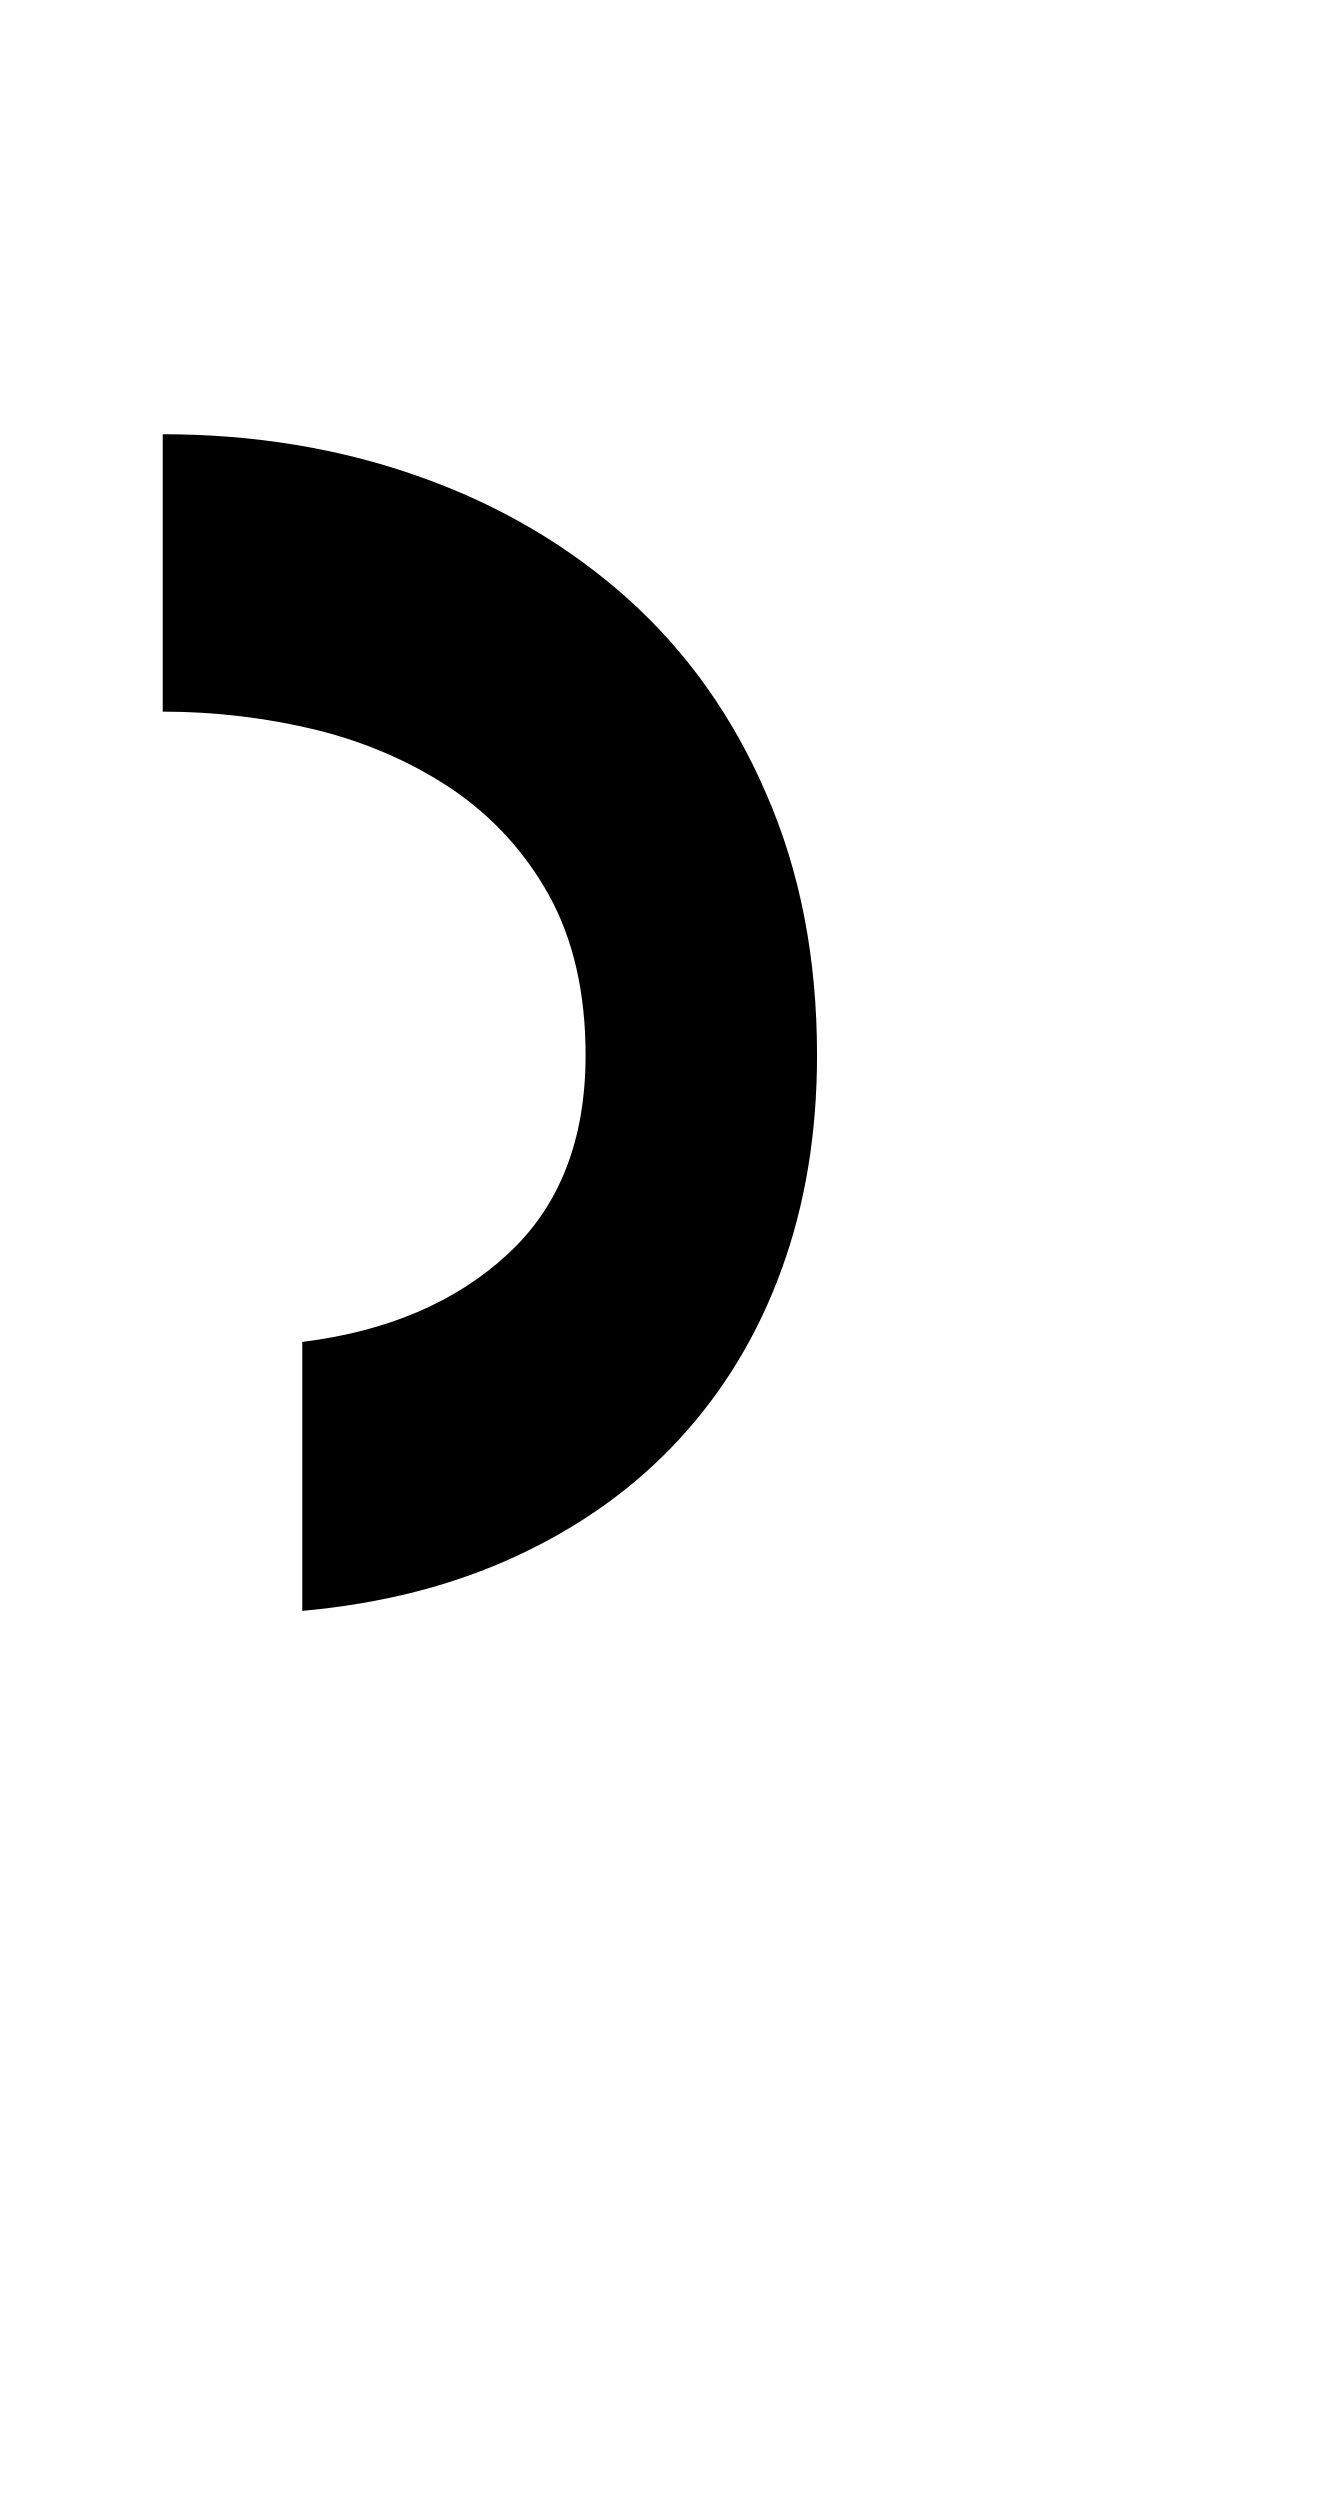
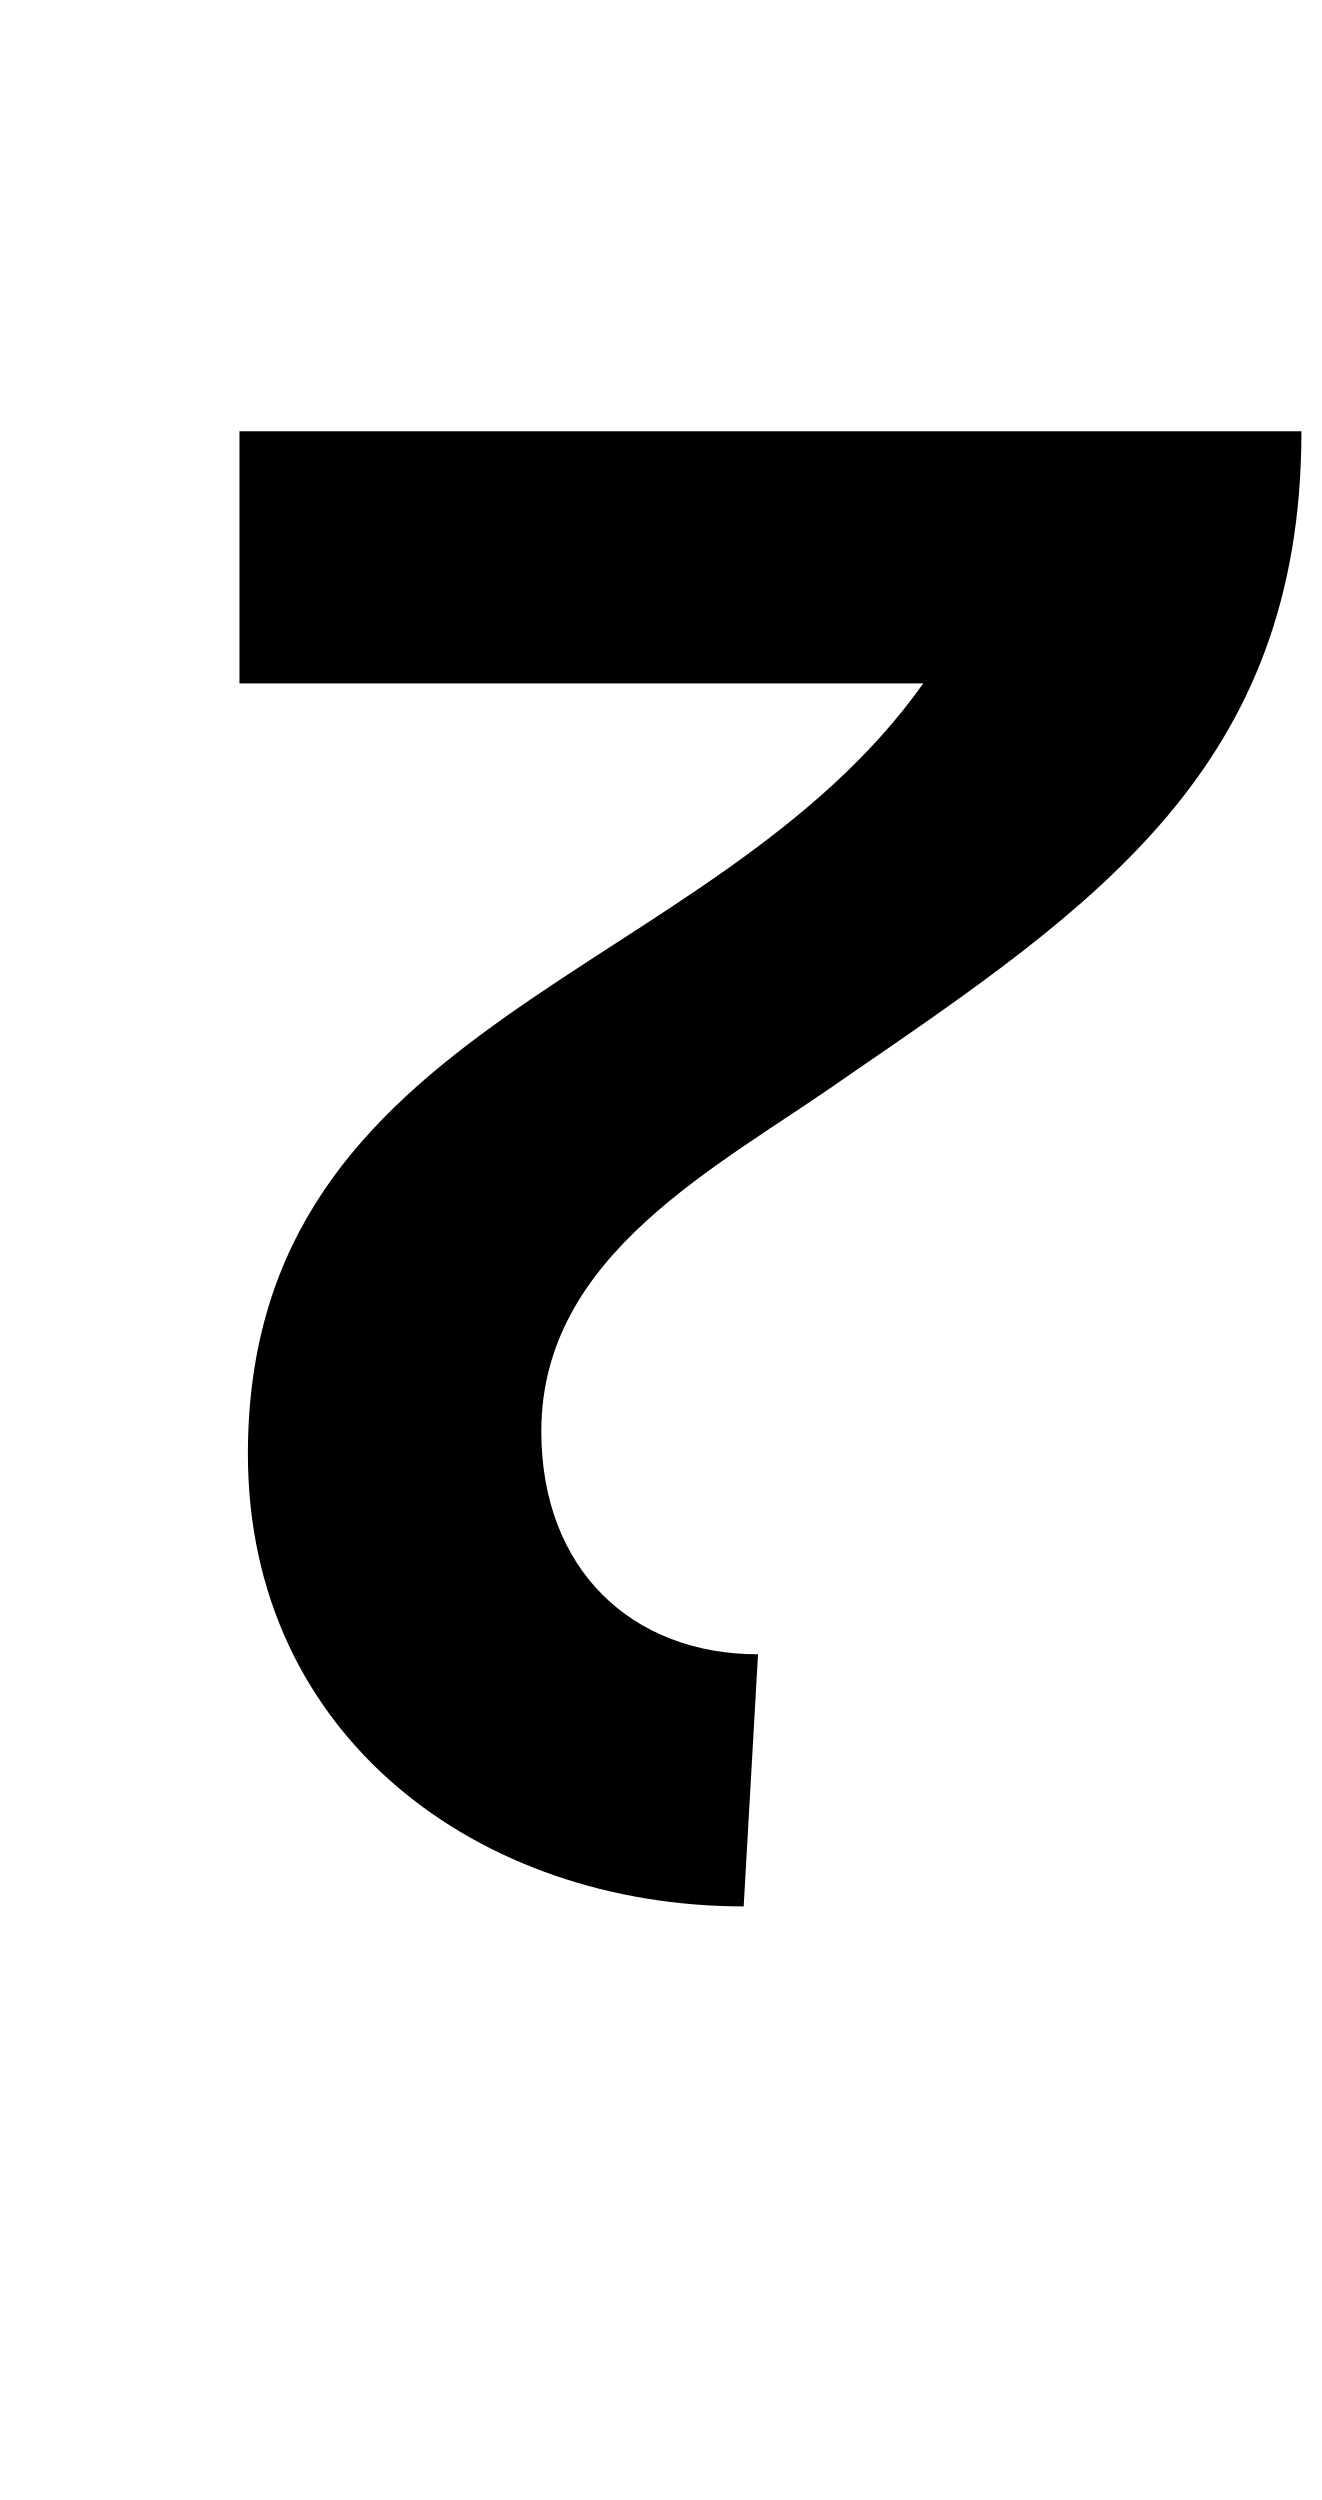
<svg xmlns="http://www.w3.org/2000/svg" version="1.1" x="0px" y="0px" viewBox="0 0 313.5 593" style="enable-background:new 0 0 313.5 593;" xml:space="preserve">
  <style type="text/css">
	.st0{display:none;}
	.st1{display:inline;}
</style>
  <g id="_x5F_V1">
    <g id="E_00000051360959627468142820000017544460044616440767_">
	</g>
    <g id="C">
	</g>
    <g id="N_x5F_3">
	</g>
    <g id="A">
	</g>
    <g id="N_00000054254949360326627830000005329152182886584764_">
	</g>
    <g id="e">
	</g>
    <g id="T">
	</g>
    <g id="N_00000127748963548567887910000006918738376549339794_">
	</g>
    <g id="I">
	</g>
    <g id="A1">
	</g>
    <g id="M">
	</g>
    <g id="R">
	</g>
    <g id="O_00000083778567647030904660000008843847121500168630_">
	</g>
    <g id="F">
	</g>
    <g id="N">
	</g>
    <g id="E">
	</g>
    <g id="P">
	</g>
    <g id="O">
	</g>
  </g>
  <g id="Ebene_20">
    <text transform="matrix(1 0 0 1 580.4717 1054.634)">
      <tspan x="0" y="0" style="fill:#E30613; font-family:'SH-Maintenance-V2'; font-size:490px; letter-spacing:-19;">M</tspan>
      <tspan x="604.7" y="0" style="fill:#E30613; font-family:'SH-Maintenance-V2'; font-size:490px;">A</tspan>
      <tspan x="965.8" y="0" style="fill:#E30613; font-family:'SH-Maintenance-V2'; font-size:490px; letter-spacing:-19;">I</tspan>
      <tspan x="1090.7" y="0" style="fill:#E30613; font-family:'SH-Maintenance-V2'; font-size:490px;">NTENANCE</tspan>
    </text>
    <rect x="-2457.9" y="709.6" style="fill:none;" width="1722.6" height="412.6" />
    <text transform="matrix(1 0 0 1 -2457.941 1059.489)">
      <tspan x="0" y="0" style="fill:#E30613; font-family:'SH-Maintenance-V2'; font-size:490px;">OPEN</tspan>
      <tspan x="1660.1" y="0" style="fill:#E30613; font-family:'SH-Maintenance-V2'; font-size:485px; letter-spacing:-9;"> </tspan>
    </text>
    <text transform="matrix(1 0 0 1 -621.9449 1069.107)">
      <tspan x="0" y="0" style="fill:#E30613; font-family:'SH-Maintenance-V2'; font-size:490px; letter-spacing:-19;">F</tspan>
      <tspan x="252.8" y="0" style="fill:#E30613; font-family:'SH-Maintenance-V2'; font-size:490px;">O</tspan>
      <tspan x="634.1" y="0" style="fill:#E30613; font-family:'SH-Maintenance-V2'; font-size:490px; letter-spacing:-167;"> </tspan>
      <tspan x="602.7" y="0" style="fill:#E30613; font-family:'SH-Maintenance-V2'; font-size:490px;">R</tspan>
    </text>
  </g>
  <g id="Hilfslinien">
    <rect x="4832.6" y="682.7" style="fill:none;" width="7398.2" height="466.4" />
    <text transform="matrix(1 0 0 1 4832.623 1031.88)">
      <tspan x="0" y="0" style="fill:#E30613; font-family:'SH-Maintenance-V2'; font-size:489px; letter-spacing:-19;">WE</tspan>
      <tspan x="739.4" y="0" style="fill:#E30613; font-family:'SH-Maintenance-V2'; font-size:489px; letter-spacing:-29;">G</tspan>
      <tspan x="1081.2" y="0" style="fill:#E30613; font-family:'SH-Maintenance-V2'; font-size:489px; letter-spacing:-9;">E</tspan>
      <tspan x="1468.4" y="0" style="fill:#E30613; font-family:'SH-Maintenance-V2'; font-size:489px;">N </tspan>
      <tspan x="1939.8" y="0" style="fill:#E30613; font-family:'SH-Maintenance-V2'; font-size:489px; letter-spacing:9;">U</tspan>
      <tspan x="2312" y="0" style="fill:#E30613; font-family:'SH-Maintenance-V2'; font-size:489px; letter-spacing:-9;">M</tspan>
      <tspan x="2736.9" y="0" style="fill:#E30613; font-family:'SH-Maintenance-V2'; font-size:489px;">B</tspan>
      <tspan x="3081.2" y="0" style="fill:#E30613; font-family:'SH-Maintenance-V2'; font-size:489px; letter-spacing:-19;">A</tspan>
      <tspan x="3439.1" y="0" style="fill:#E30613; font-family:'SH-Maintenance-V2'; font-size:489px;">U </tspan>
      <tspan x="3910" y="0" style="fill:#E30613; font-family:'SH-Maintenance-V2'; font-size:489px; letter-spacing:-29;">G</tspan>
      <tspan x="4268.4" y="0" style="fill:#E30613; font-family:'SH-Maintenance-V2'; font-size:489px;">E</tspan>
      <tspan x="4585.3" y="0" style="fill:#E30613; font-family:'SH-Maintenance-V2'; font-size:489px; letter-spacing:-39;">Ö</tspan>
      <tspan x="4926.6" y="0" style="fill:#E30613; font-family:'SH-Maintenance-V2'; font-size:489px;">FFNET</tspan>
    </text>
-     <rect x="-2110.4" y="-38.8" width="93.9" height="140.7" />
  </g>
  <g id="T_00000151528559115874515910000005984389023753216649_" class="st0">
    <path d="M10786,452.2V102.4h76.9v349.8H10786z" />
    <path class="st1" d="M10716.4,102.4h146.5c94.6,0,140.6,55.9,140.6,149.4h-64.7c0-54.9-23.5-72.5-75.9-72.5h-146.5V102.4z" />
  </g>
  <g id="E_00000150082740960534394650000001756674408269680310_" class="st0">
    <path class="st1" d="M10597.2,452.1V156.4h-63.8v295.6H10597.2z" />
    <path class="st1" d="M10474.9,353.3h140.9c0,0,13.3-74.6,23.6-132.1h-61.9l-11.8,74.6h-90.8V353.3z" />
    <path class="st1" d="M10533.4,452.1h140.9c0,0,13.3-74.6,23.6-132.1h-61.9l-11.8,74.6h-90.8V452.1z" />
    <path class="st1" d="M10628.6,186.3h60.9c-7.9-43.7-15.2-84.5-15.2-84.5h-140.9v57.5h90.8L10628.6,186.3z" />
  </g>
  <g id="N_00000099632580371903072950000016892054108610634910_" class="st0">
    <path class="st1" d="M10357.2,451.9l93.9-349.3h-69l-60.2,237.7h-1l-56.3-237.7h-77.3l-41.6,152.6h70.4l9.8-41.6h1l58.7,237.7   L10357.2,451.9z" />
    <rect x="10140" y="102.6" class="st1" width="76.8" height="349.3" />
  </g>
  <g id="F_00000114769032895886322120000014247326199313495697_" class="st0">
    <path class="st1" d="M9947.7,451.9h-76.8V102.7h245.5v64.5h-168.7V248h146.2v59.7h-146.2V451.9z" />
  </g>
  <g id="F_00000173141720675959051990000004486108456543280518_" class="st0">
    <path class="st1" d="M9661.4,451.6h132.8V169.3h-54.9v217.1h-77.9V451.6z" />
    <path class="st1" d="M9693.4,451.7c0-18,2.9-33.6,10.7-46.8c6.8-12.2,16.6-23.4,28.3-31.2c11.7-7.8,25.4-13.7,40-17.6   c14.6-3.9,30.2-5.9,70.2-5.9v-81.4c-52.2,0-76.6,3.9-100,12.2c-23.4,8.8-44.4,20-61.9,36.1c-17.6,16.6-31.2,35.1-41.5,57.5   c-9.8,22.9-14.1,48.8-14.1,77H9693.4z" />
    <polygon class="st1" points="9842.7,100.7 9739.3,100.7 9739.3,383 9794.2,383 9794.2,165.8 9842.7,165.8  " />
  </g>
  <g id="Ö" class="st0">
    <path class="st1" d="M9279.4,278.8c0-103.7,64.1-184.4,171.6-184.4c107.6,0,171.6,80.7,171.6,184.4c0,100.7-64.1,181.4-171.6,181.4   C9343.5,460.2,9279.4,379.5,9279.4,278.8z M9356.2,278.8c0,58.2,25.9,116.9,94.9,116.9c68.9,0,94.9-58.7,94.9-116.9   c0-61.1-25.9-119.8-94.9-119.8C9382.1,159,9356.2,217.6,9356.2,278.8z" />
    <rect x="9417.8" y="191.7" class="st1" width="66" height="57.2" />
    <rect x="9417.8" y="278.8" class="st1" width="66" height="57.2" />
  </g>
  <g id="E_00000056408675155028286430000005814045595369560991_" class="st0">
    <path class="st1" d="M9250.4,452.2h-265V103.1h261.1v64.5h-184.4v74.8h169.2v59.7h-169.2v85.6h188.3V452.2z" />
  </g>
  <g id="G_00000142136150640176763200000005464168929300255362_" class="st0">
    <polygon class="st1" points="8608,368 8684.5,368 8684.5,178.8 8782.5,177.3 8781,102.4 8607,102.4  " />
    <polygon class="st1" points="8608,452.2 8875.6,451.8 8875.6,388.5 8685.5,389.5 8684.5,291.5 8609.5,293  " />
    <path class="st1" d="M8775.6,451.8h101c10.8-7.4,23-15.2,33.8-22.5c11.8-8.3,21.1-17.2,30.9-26.5c8.3-8.3,15.2-18.6,21.6-32.3   c4.4-11.8,8.3-26,8.3-42.6c0-16.7-3.9-30.9-9.3-44.6c-6.4-12.7-14.7-23.5-25.5-32.3c-10.8-8.8-23-16.2-36.8-21.1   c-13.2-4.9-28.9-6.9-43.1-6.9c-20.6,0-37.7,3.4-53.9,10.8c-15.2,6.4-28.9,16.2-37.7,27.9c-10.8,12.7-18.1,27-23,43.1   c-5.9,17.2-8.3,35.3-6.9,53.9h64.2c0-9.8,1.5-17.6,3.4-27.4c1.5-9.3,3.4-16.7,8.8-25c2.9-7.4,9.3-13.2,16.2-17.6   c6.4-5.4,14.7-7.4,25.5-7.4c14.2,0,26,4.9,35.8,14.7c9.3,7.8,14.2,21.1,14.2,36.8c0,10.3-2.5,20.1-6.9,27   c-5.4,8.3-10.8,15.7-17.2,21.6c-6.9,7.4-15.2,12.3-22.5,18.1c-8.3,4.9-16.7,10.8-24,15.7C8818.8,423.8,8788.4,443.4,8775.6,451.8z" />
  </g>
  <g id="U_00000122691519521168774280000013841469757125651126_" class="st0">
    <path class="st1" d="M8453.3,463.6c-102.4-1.5-114.8-74.7-114.8-119.8v-242h77.7v238.5c0,24.3,0,55.9,37.1,57.9V463.6z" />
    <path class="st1" d="M8175.2,101.9h77.7v238.5c0,25.2,0,57.9,41.1,57.9c36.6,0,45-24.7,45-58.9v-15.8h70.3v30.7   c0,77.2-57.4,109.4-116.3,109.4c-105.4,0-117.8-74.2-117.8-119.8V101.9z" />
  </g>
  <g id="A_00000004505667569094896160000014532079075801900974_" class="st0">
    <path class="st1" d="M8019.7,203.9l-3,70.3l30,6.9v1l-247.3,61v75.2l121.9,33.4l15.2-61l-22.1-9.3v-1l244.4-61v-78.2L8019.7,203.9z   " />
    <polygon class="st1" points="7844.2,430.6 7921.9,451.7 7927.8,451.7 7986.3,212.8 7987.3,212.8 8046.8,451.7 8123.5,451.7    8158.9,319.5 8090.5,317.5 8084.6,337.1 8083.6,337.1 8023.6,101.1 7951.4,101.1 7890.4,339.6 7889.4,339.6  " />
  </g>
  <g id="B" class="st0">
    <path class="st1" d="M7480.8,452.2V103.1h164.3c66.5,0,111.5,21.5,111.5,86.6c0,34.7-16.6,57.7-47.4,72.9   c43,12.2,64.1,45,64.1,88.5c0,70.9-60.1,101.2-123.2,101.2H7480.8z M7629.5,162.8h-71.9v81.7h77.8c27.4,0,46.9-12.2,46.9-41.6   C7682.3,170.1,7656.8,162.8,7629.5,162.8z M7557.6,392.6h82.2c29.8,0,56.7-9.8,56.7-46c0-35.7-22-49.9-55.3-49.9h-83.6V392.6z" />
  </g>
  <g id="M_00000134250281029563310950000003257287664879667615_" class="st0">
    <path class="st1" d="M7223.6,335.1h75.5c-12.8-20.6-144.7-232.9-144.7-232.9h-77v350.1h72.1V217.4h1   C7150.5,217.4,7187.3,276.2,7223.6,335.1z" />
    <path class="st1" d="M7299.6,335.1c36.3-58.8,73.1-117.7,73.1-117.7h1v234.9h72.1V102.1h-77c0,0-131.9,212.3-144.7,232.9H7299.6z" />
  </g>
  <g id="U" class="st0">
    <path class="st1" d="M7027.6,452.2h-247.3v-64.6h170.4v-285h76.9V452.2z M6733.3,452.2V102.6h76.9v285h170.4v64.6H6733.3z" />
  </g>
  <g id="N_00000154425763484525918430000008508601231558086807_" class="st0">
    <path class="st1" d="M6482.8,452.2l93.9-349.3h-69l-60.2,237.7h-1L6390.3,103H6313l-41.6,152.6h70.4l9.8-41.6h1l58.7,237.7   L6482.8,452.2z" />
    <rect x="6265.6" y="103" class="st1" width="76.8" height="349.3" />
  </g>
  <g id="E_00000165205204584183719570000002201050886193303485_" class="st0">
    <path class="st1" d="M5951.8,281.2h-64.3c0-107.2,80.4-171.1,180.8-171.1v76.5C6010.2,186.6,5951.8,212.5,5951.8,281.2z" />
    <path class="st1" d="M6059.7,381.1c0-68.7-58.5-94.5-116.5-94.5V210c100.4,0,180.8,63.8,180.8,171.1H6059.7z" />
    <polygon class="st1" points="6236.6,373.8 6236.6,452.2 6065.6,452.2 6060.7,373.8  " />
    <path class="st1" d="M5951.8,281.2c0,68.7,58.5,94.5,116.5,94.5v76.5c-100.4,0-180.8-63.8-180.8-171.1H5951.8z" />
    <path class="st1" d="M5917.4,86.7V4.4c26.8,0,53.1,4.9,76.5,12.7c23.4,8.8,43.4,20,60.9,36.1s31.2,34.6,40.9,57.5   c10.2,22.9,15.1,49.2,15.1,76.5h-69.2c0-18-3.4-32.7-10.2-45.8c-7.3-13.2-16.6-23.4-28.3-32.2c-11.7-7.8-25.8-13.6-40-18   C5947.6,87.7,5933,86.7,5917.4,86.7z" />
  </g>
  <g id="G" class="st0">
    <path class="st1" d="M5871.7,452.8h-48.9l-7.8-39.6c-27.4,35.2-62.1,47.9-95.8,47.9c-107.6,0-171.6-80.7-171.6-181.4   c0-103.7,64.1-184.4,171.6-184.4c71.4,0,139.4,43.5,147.2,123.2H5793c-9.3-39.1-37.2-58.7-73.8-58.7c-68.9,0-94.9,58.7-94.9,119.8   c0,58.2,25.9,116.9,94.9,116.9c50.4,0,78.7-26.4,83.1-75.3H5725v-57.2h146.7V452.8z" />
  </g>
  <g id="E_00000005963599347184841430000018193220976272044449_" class="st0">
    <path class="st1" d="M5532,452.2h-265V103.1h261.1v64.5h-184.4v74.8h169.2v59.7h-169.2v85.6H5532V452.2z" />
  </g>
  <g id="W" class="st0">
    <path class="st1" d="M5000.6,219.2c-36.3,58.9-73.1,117.7-73.1,117.7h-1V102h-72.1v350.3h77c0,0,132-212.4,144.7-233H5000.6z    M5076.6,219.2h-75.5c12.8,20.6,144.7,233,144.7,233h77V102h-72.1v235h-1C5149.7,337,5112.9,278.1,5076.6,219.2z" />
  </g>
  <g id="E_00000113322483045279252990000013609696148037364875_" class="st0">
    <path class="st1" d="M4071.6,279.7h-64.9c0-108.1,81.1-172.5,182.4-172.5v77.2C4130.6,184.4,4071.6,210.4,4071.6,279.7z" />
    <path class="st1" d="M4183.1,380.5c0-69.3-59-95.4-117.5-95.4V208c101.3,0,182.4,64.4,182.4,172.5H4183.1z" />
    <polygon class="st1" points="4361.6,373.1 4361.6,452.2 4189,452.2 4184.1,373.1  " />
    <path class="st1" d="M4071.6,279.7c0,69.3,59,95.4,117.5,95.4v77.2c-101.3,0-182.4-64.4-182.4-172.5H4071.6z" />
    <path class="st1" d="M4039.6,83.6V0.5c27,0,53.6,4.9,77.2,12.8c23.6,8.8,43.7,20.2,61.4,36.4c17.7,16.2,31.5,34.9,41.3,58   c10.3,23.1,15.2,49.6,15.2,77.2H4165c0-18.2-3.4-32.9-10.3-46.2c-7.4-13.3-16.7-23.6-28.5-32.4c-11.8-7.9-26.1-13.8-40.3-18.2   C4070.1,84.6,4055.4,83.6,4039.6,83.6z" />
  </g>
  <g id="C_00000112622374827432275670000003417328206733987971_" class="st0">
    <path class="st1" d="M3979.6,219.4h-74.5c-5.4-34.8-38.7-61.3-76.4-61.3c-69.1,0-95.1,58.8-95.1,120.1c0,58.3,26,117.1,95.1,117.1   c47,0,73.5-31.9,79.4-78.4h74.5c-7.8,87.7-67.6,143.1-153.9,143.1c-107.8,0-172-80.9-172-181.8c0-103.9,64.2-184.7,172-184.7   C3905.1,93.4,3970.2,138.5,3979.6,219.4z" />
  </g>
  <g id="N_00000117657359395406629260000008490405748572120458_" class="st0">
    <path class="st1" d="M3342.2,452.2h76.9V102.6h-76.9V452.2z" />
    <polygon class="st1" points="3560.1,452.2 3653.6,102.6 3585,102.6 3524.8,340.6 3523.8,340.6 3467.5,102.6 3390.2,102.6    3348.5,255.4 3419.1,255.4 3428.9,213.8 3429.8,213.8 3489.1,452.2  " />
  </g>
  <g id="A_00000070819818803741320060000005539798163125646774_" class="st0">
    <path class="st1" d="M3159.9,203.9l-3,70.3l30,6.9v1l-247.3,61v75.2l121.9,33.4l15.2-61l-22.1-9.3v-1l244.4-61v-78.2L3159.9,203.9z   " />
    <polygon class="st1" points="2984.4,430.6 3062.1,451.7 3068,451.7 3126.5,212.8 3127.5,212.8 3187,451.7 3263.7,451.7    3299.1,319.5 3230.8,317.5 3224.9,337.4 3223.9,337.4 3163.9,101.1 3091.6,101.1 3030.6,339.6 3029.6,339.6  " />
  </g>
  <g id="N_00000129165096651451788460000006894638935768142516_" class="st0">
    <path class="st1" d="M2683.7,452.2h-72V102.4h76.4l146,234.7h1V102.4h72v349.9h-76.9L2684.7,218h-1V452.2z" />
  </g>
  <g id="E_00000096737436898591806260000014476501128100374183_" class="st0">
    <path class="st1" d="M2464.4,452.2V156.6h-63.8v295.6H2464.4z" />
    <path class="st1" d="M2342.1,353.5h140.9c0,0,13.3-74.6,23.6-132.1h-61.9l-11.8,74.6h-90.8V353.5z" />
    <path class="st1" d="M2400.6,452.2h140.9c0,0,13.3-74.6,23.6-132.1h-61.9l-11.8,74.6h-90.8V452.2z" />
    <path class="st1" d="M2495.8,186.5h60.9c-7.9-43.7-15.2-84.5-15.2-84.5h-140.9v57.5h90.8L2495.8,186.5z" />
  </g>
  <g id="T_00000040572434587172107020000003403572265167091088_" class="st0">
    <path class="st1" d="M2067.3,452.1h65.4V179.8h208.9V102h-274.3V452.1z" />
    <polygon class="st1" points="2161.9,452.2 2253.4,102 2187.6,102 2126.7,340.7 2126.2,340.7 2095,452.1  " />
  </g>
  <g id="N_00000162323512888102647520000008162614129556769983_" class="st0">
    <rect x="1940.1" y="102.4" class="st1" width="76.8" height="349.2" />
    <path class="st1" d="M1675,451.6h77.8l92.9-263.1h1l90.5,263.1h79.7l-130.6-349.2h-78.7L1675,451.6z" />
  </g>
  <g id="I_00000075868811598525912980000008971315367424001668_" class="st0">
    <g class="st1">
      <path d="M1642.4,451.6h-76.9V101.7h76.9V451.6z" />
    </g>
  </g>
  <g id="A_00000047767008426511249760000015642639169606536113_" class="st0">
    <polygon class="st1" points="1437.5,451.6 1531.2,451.6 1531.2,398.1 1501.2,398.1 1501.2,161.6 1437.5,161.6  " />
    <polygon class="st1" points="1323.1,348.1 1488,348.1 1488,167 1501.2,167 1501.2,103.2 1323.1,103.2 1323.1,167 1434.5,167    1434.5,284.3 1323.1,284.3  " />
    <path class="st1" d="M1232.4,451.6h75.6c0.5-23.1,3.4-48.1,8.3-75.1c5.4-27,12.8-53.5,22.1-80c9.3-26,21.1-50.5,35.3-74.1   c14.2-23.1,30.4-42.7,48.6-58.4v-60.8h-238V169h165.4c-33.4,40.2-60.4,84.4-80.5,132.5C1248.6,349.6,1236.3,399.6,1232.4,451.6z" />
  </g>
  <g id="M_00000030454837118209363920000004010763359709145015_" class="st0">
    <path class="st1" d="M873.3,158.9H719.6l0.5,216.7H586.8v76.6h197.7L784,235h89.3V158.9z" />
    <polygon class="st1" points="1124.2,103.7 1048.1,103.7 1048.1,452.2 1184.3,452.2 1184.3,388.3 1124.2,388.3  " />
    <polygon class="st1" points="895.3,103.7 818.2,103.7 776.7,256.5 847,256 857.2,215 858.2,215 916.8,452.2 988.1,452.2    1049.1,213.1 1050,213.1 1089.6,103.7 1013.9,103.7 952.9,341 951.9,341  " />
  </g>
  <g id="R_00000005247159732225481780000017538744411482086332_">
    <path class="st0" d="M88.7,179.2v-77c45.1,0,119.2,12.3,119.2,116.7c0,58.4-31.9,115.2-108.4,115.2H69.1v-69.6h15.7   c33.8,0,58.4-8.3,58.4-44.6C143.1,179.2,110.8,179.2,88.7,179.2z" />
    <polygon class="st0" points="15.1,452.3 15.1,102.2 92.1,102.2 92.1,452.2  " />
    <path class="st0" d="M203.4,592.6h-70.6c18.1-74,53.9-143.7,103-203H73v-64.7h234.4v59.8C253.5,431.7,218.6,515.1,203.4,592.6z" />
-     <g class="st0">
-       <path class="st1" d="M104.4,452.3H7.9v-56.1h30.6V148.7h65.9V452.3z" />
-     </g>
-     <g class="st0">
-       <path class="st1" d="M307.6,331v211.8h-55.4v-146H8V331H307.6z" />
-     </g>
-     <g>
-       <path d="M38.6,103c21.8,0,42.2,3.4,61,10.1c18.9,6.7,35.3,16.4,49.3,28.9c14,12.6,25,28,32.9,46.4c8,18.3,12,38.9,12,61.9    c0,18.5-2.8,35.4-8.4,50.8c-5.6,15.4-13.7,28.8-24.3,40.3c-10.6,11.5-23.5,20.7-38.6,27.7c-15.1,7-32,11.3-50.8,13v-63.8    c20.1-2.5,36.4-9.4,48.7-20.8c12.3-11.3,18.5-27.1,18.5-47.2c0-14.8-2.9-27.4-8.6-37.8c-5.7-10.3-13.4-18.7-22.9-25.2    c-9.5-6.4-20.2-11.1-32.1-14.1c-11.9-2.9-24.1-4.4-36.7-4.4" />
-     </g>
+     <path class="st0" d="M176.4,452.2h124.5v-59.8H178.4L176.4,452.2z" />
+     <rect x="8.8" y="102.4" class="st0" width="76.4" height="349.9" />
+     <path d="M176.4,452.2l3.4-59.8c-29.9,0-51.4-20.1-51.4-52.9c0-42.1,42.1-62.7,72-83.8c59.3-40.7,108.3-73.5,108.3-153.4H56.8v59.8   H219C169,232.7,58.8,241,58.8,344.9C58.8,412,113.7,452.2,176.4,452.2z" />
  </g>
  <g id="O_00000139989076900347810750000014339682335261473418_" class="st0">
    <g class="st1">
      <path d="M-350.1,278.6c0-103.9,64.2-184.7,172-184.7c107.8,0,172,80.9,172,184.7c0,100.9-64.2,181.8-172,181.8    C-285.9,460.4-350.1,379.5-350.1,278.6z M-273.2,278.6c0,58.3,26,117.1,95.1,117.1c69.1,0,95.1-58.8,95.1-117.1    c0-61.3-26-120.1-95.1-120.1C-247.2,158.6-273.2,217.4-273.2,278.6z" />
    </g>
  </g>
  <g id="F_00000112611114215638550990000001535627271961867692_" class="st0">
    <path d="M-549.5,452.3h132.8V170h-54.9v217.1h-77.9V452.3z" />
    <path d="M-517.5,452.5c0-18,2.9-33.6,10.7-46.8c6.8-12.2,16.6-23.4,28.3-31.2c11.7-7.8,25.4-13.7,40-17.6   c14.6-3.9,30.2-5.9,70.2-5.9v-81.4c-52.2,0-76.6,3.9-100,12.2c-23.4,8.8-44.4,20-61.9,36.1c-17.6,16.6-31.2,35.1-41.4,57.5   c-9.8,22.9-14.1,48.8-14.1,77H-517.5z" />
    <polygon class="st1" points="-368.2,101.4 -471.6,101.4 -471.6,383.7 -416.7,383.7 -416.7,166.6 -368.2,166.6  " />
  </g>
  <g id="N_00000099642370421911350830000011672063677233731245_" class="st0">
    <path class="st1" d="M-1120,298.6l9.7,41.7h1l60.8-238.2h72l59.8,241.1h1l57.3-241.1h75.5L-877,452h-76.5l-59.3-238.2h-1   l-58.3,238.2h-77.9l-40.8-154.3L-1120,298.6z" />
  </g>
  <g id="E_00000111172922047511655530000000589010560551726259_" class="st0">
    <path class="st1" d="M-1202.5,452h-265.6V102.1h261.7v64.7h-184.7v75h169.5v59.8h-169.5v85.8h188.7V452z" />
  </g>
  <g id="P_00000129171892025599386490000003898456772564684721_" class="st0">
    <path class="st1" d="M-1755.6,461.2c104.6,0,116.8-73.6,116.8-118.8V220.2h-77.1c0,98.2,0,118.8,0,118.8c0,25,0,57.4-40.7,57.4   c-36.3,0-44.7-24.5-44.7-58.4v-15.7h-69.7v30.4C-1871,429.3-1814,461.2-1755.6,461.2z" />
    <polygon class="st1" points="-1715.9,344.9 -1638.8,344.9 -1638.8,167.1 -1512.1,167.1 -1512.1,102.3 -1715.9,102.3  " />
    <path class="st1" d="M-1512.1,112.3h-77.1v177.7h-126.7v64.8h203.7V112.3z" />
  </g>
-   <g id="O_00000039126086928192479570000000753659908774239892_" class="st0">
-     <polygon class="st1" points="-1900.8,103 -1977.6,103 -1977.6,387.5 -2147.8,387.5 -2147.8,452.1 -1900.8,452.1  " />
-     <polygon class="st1" points="-1976.6,103 -2330.1,103 -2330.1,349.9 -2261.2,349.9 -2261.2,179.7 -1976.6,179.7  " />
-     <polygon class="st1" points="-2325.7,103 -2402.5,103 -2402.5,452.1 -2131.1,452.1 -2131.1,387.5 -2325.7,387.5  " />
+   <g id="O_00000039126086928192479570000000753659908774239892_">
+     <polygon points="-1900.8,103 -1977.6,103 -1977.6,387.5 -2147.8,387.5 -2147.8,452.1 -1900.8,452.1  " />
+     <polygon points="-1976.6,103 -2330.1,103 -2330.1,349.9 -2261.2,349.9 -2261.2,179.7 -1976.6,179.7  " />
+     <polygon points="-2325.7,103 -2402.5,103 -2402.5,452.1 -2131.1,452.1 -2131.1,387.5 -2325.7,387.5  " />
  </g>
</svg>
